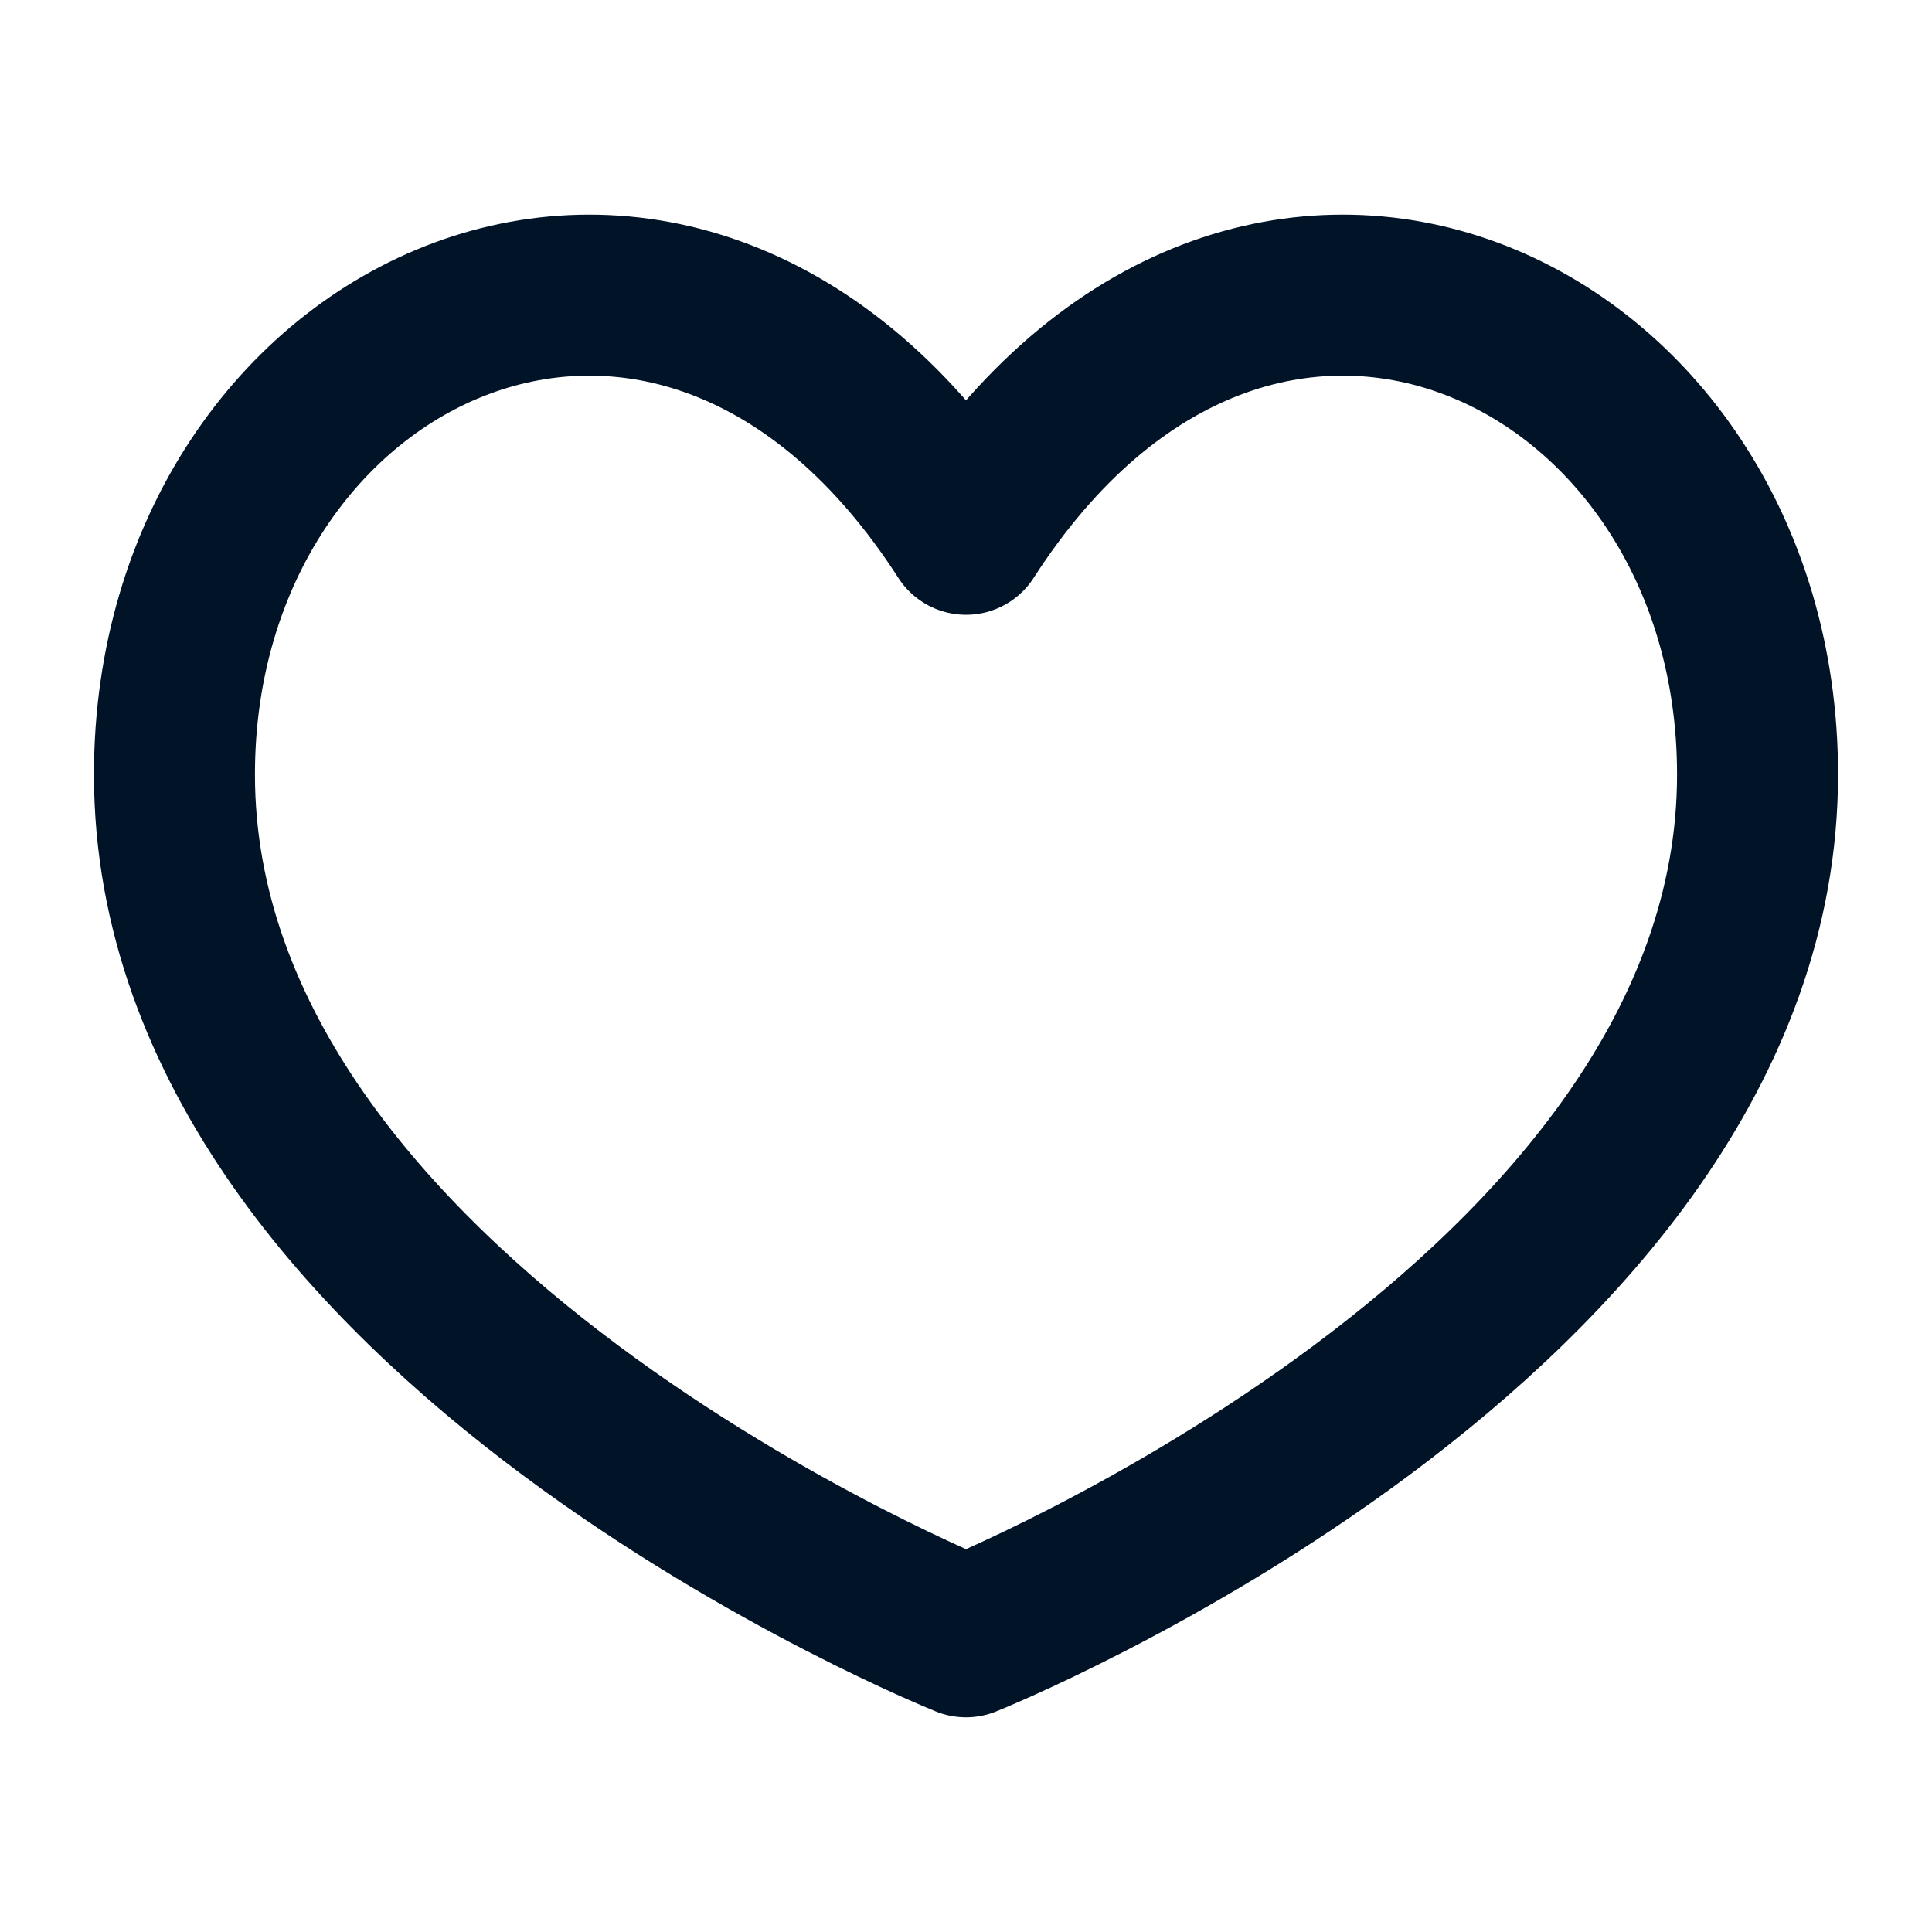
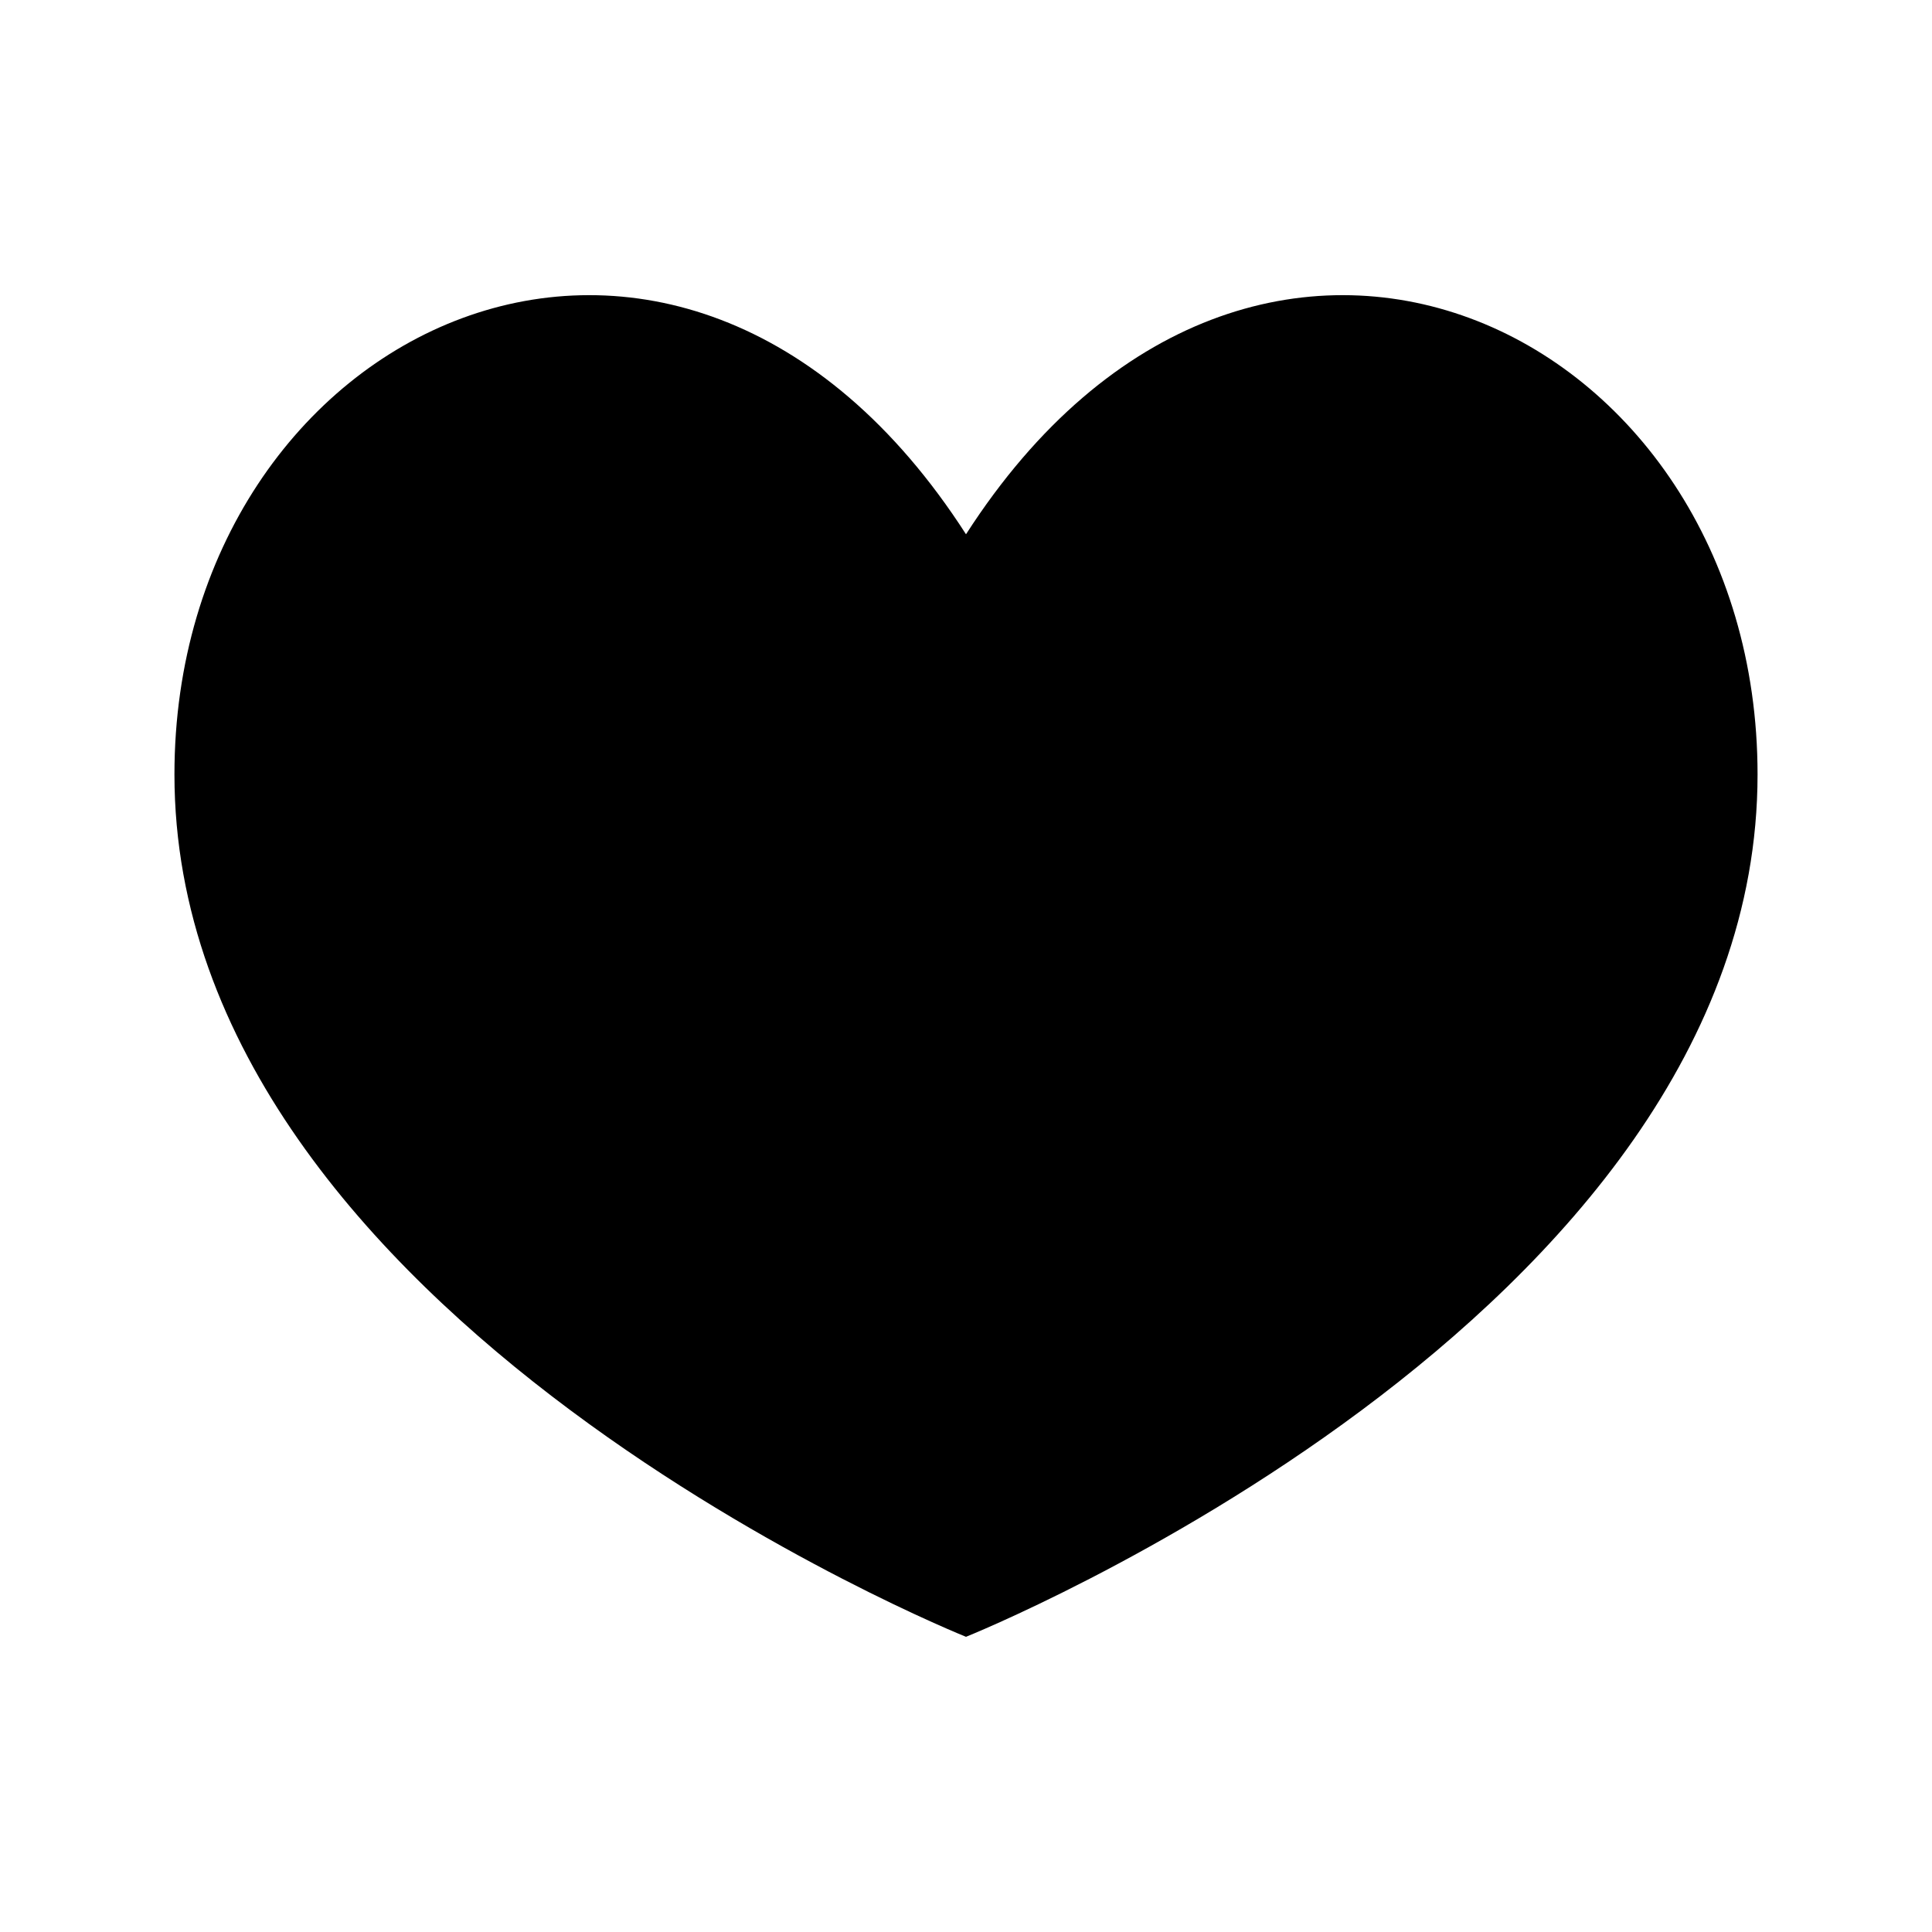
- <svg xmlns="http://www.w3.org/2000/svg" width="24" height="24" viewBox="0 0 24 24" fill="none">
+ <svg xmlns="http://www.w3.org/2000/svg" width="24" height="24" viewBox="0 0 24 24" fill="current">
  <g id="icon-24-heart">
-     <path id="Ellipse 554" d="M21.833 9.621C21.833 16.394 12 20.333 12 20.333C12 20.333 2.167 16.394 2.167 9.621C2.167 4.043 8.424 1.076 12 6.637C15.576 1.076 21.833 4.043 21.833 9.621Z" stroke="#011327" stroke-width="2" stroke-linejoin="round" />
+     <path id="Ellipse 554" d="M21.833 9.621C21.833 16.394 12 20.333 12 20.333C12 20.333 2.167 16.394 2.167 9.621C2.167 4.043 8.424 1.076 12 6.637C15.576 1.076 21.833 4.043 21.833 9.621Z" stroke="current" stroke-width="2" stroke-linejoin="round" />
  </g>
</svg>
